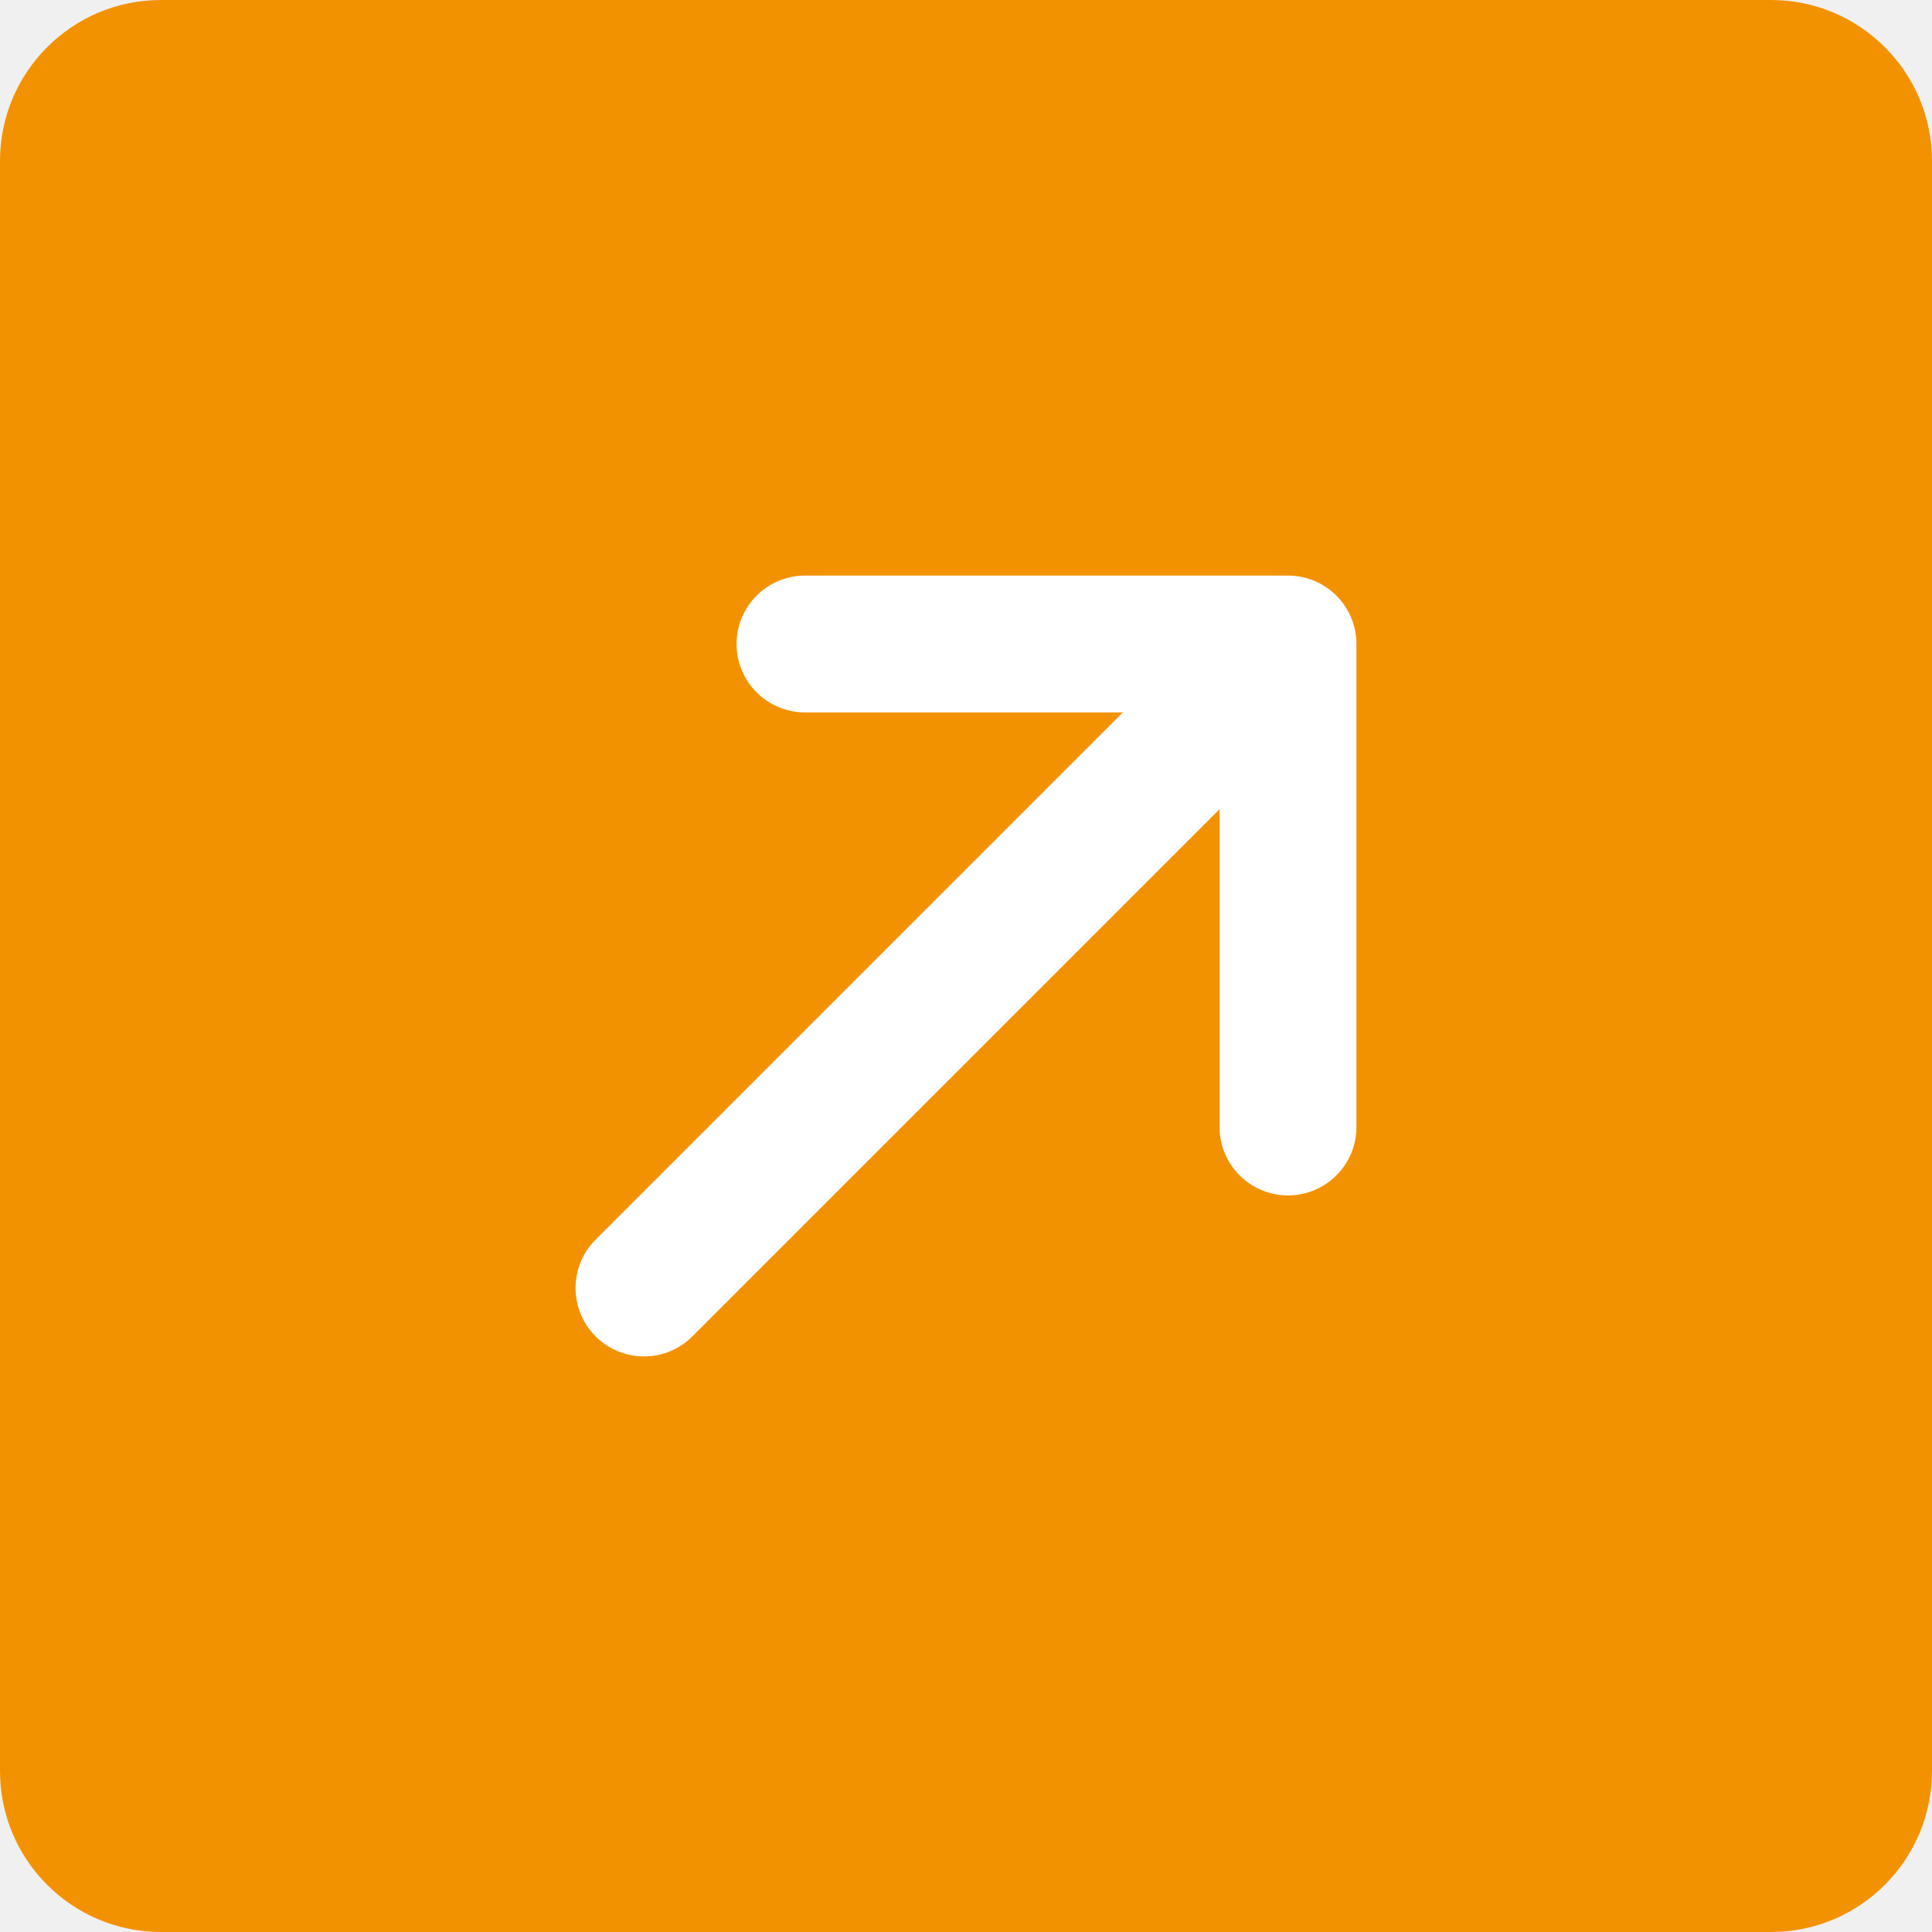
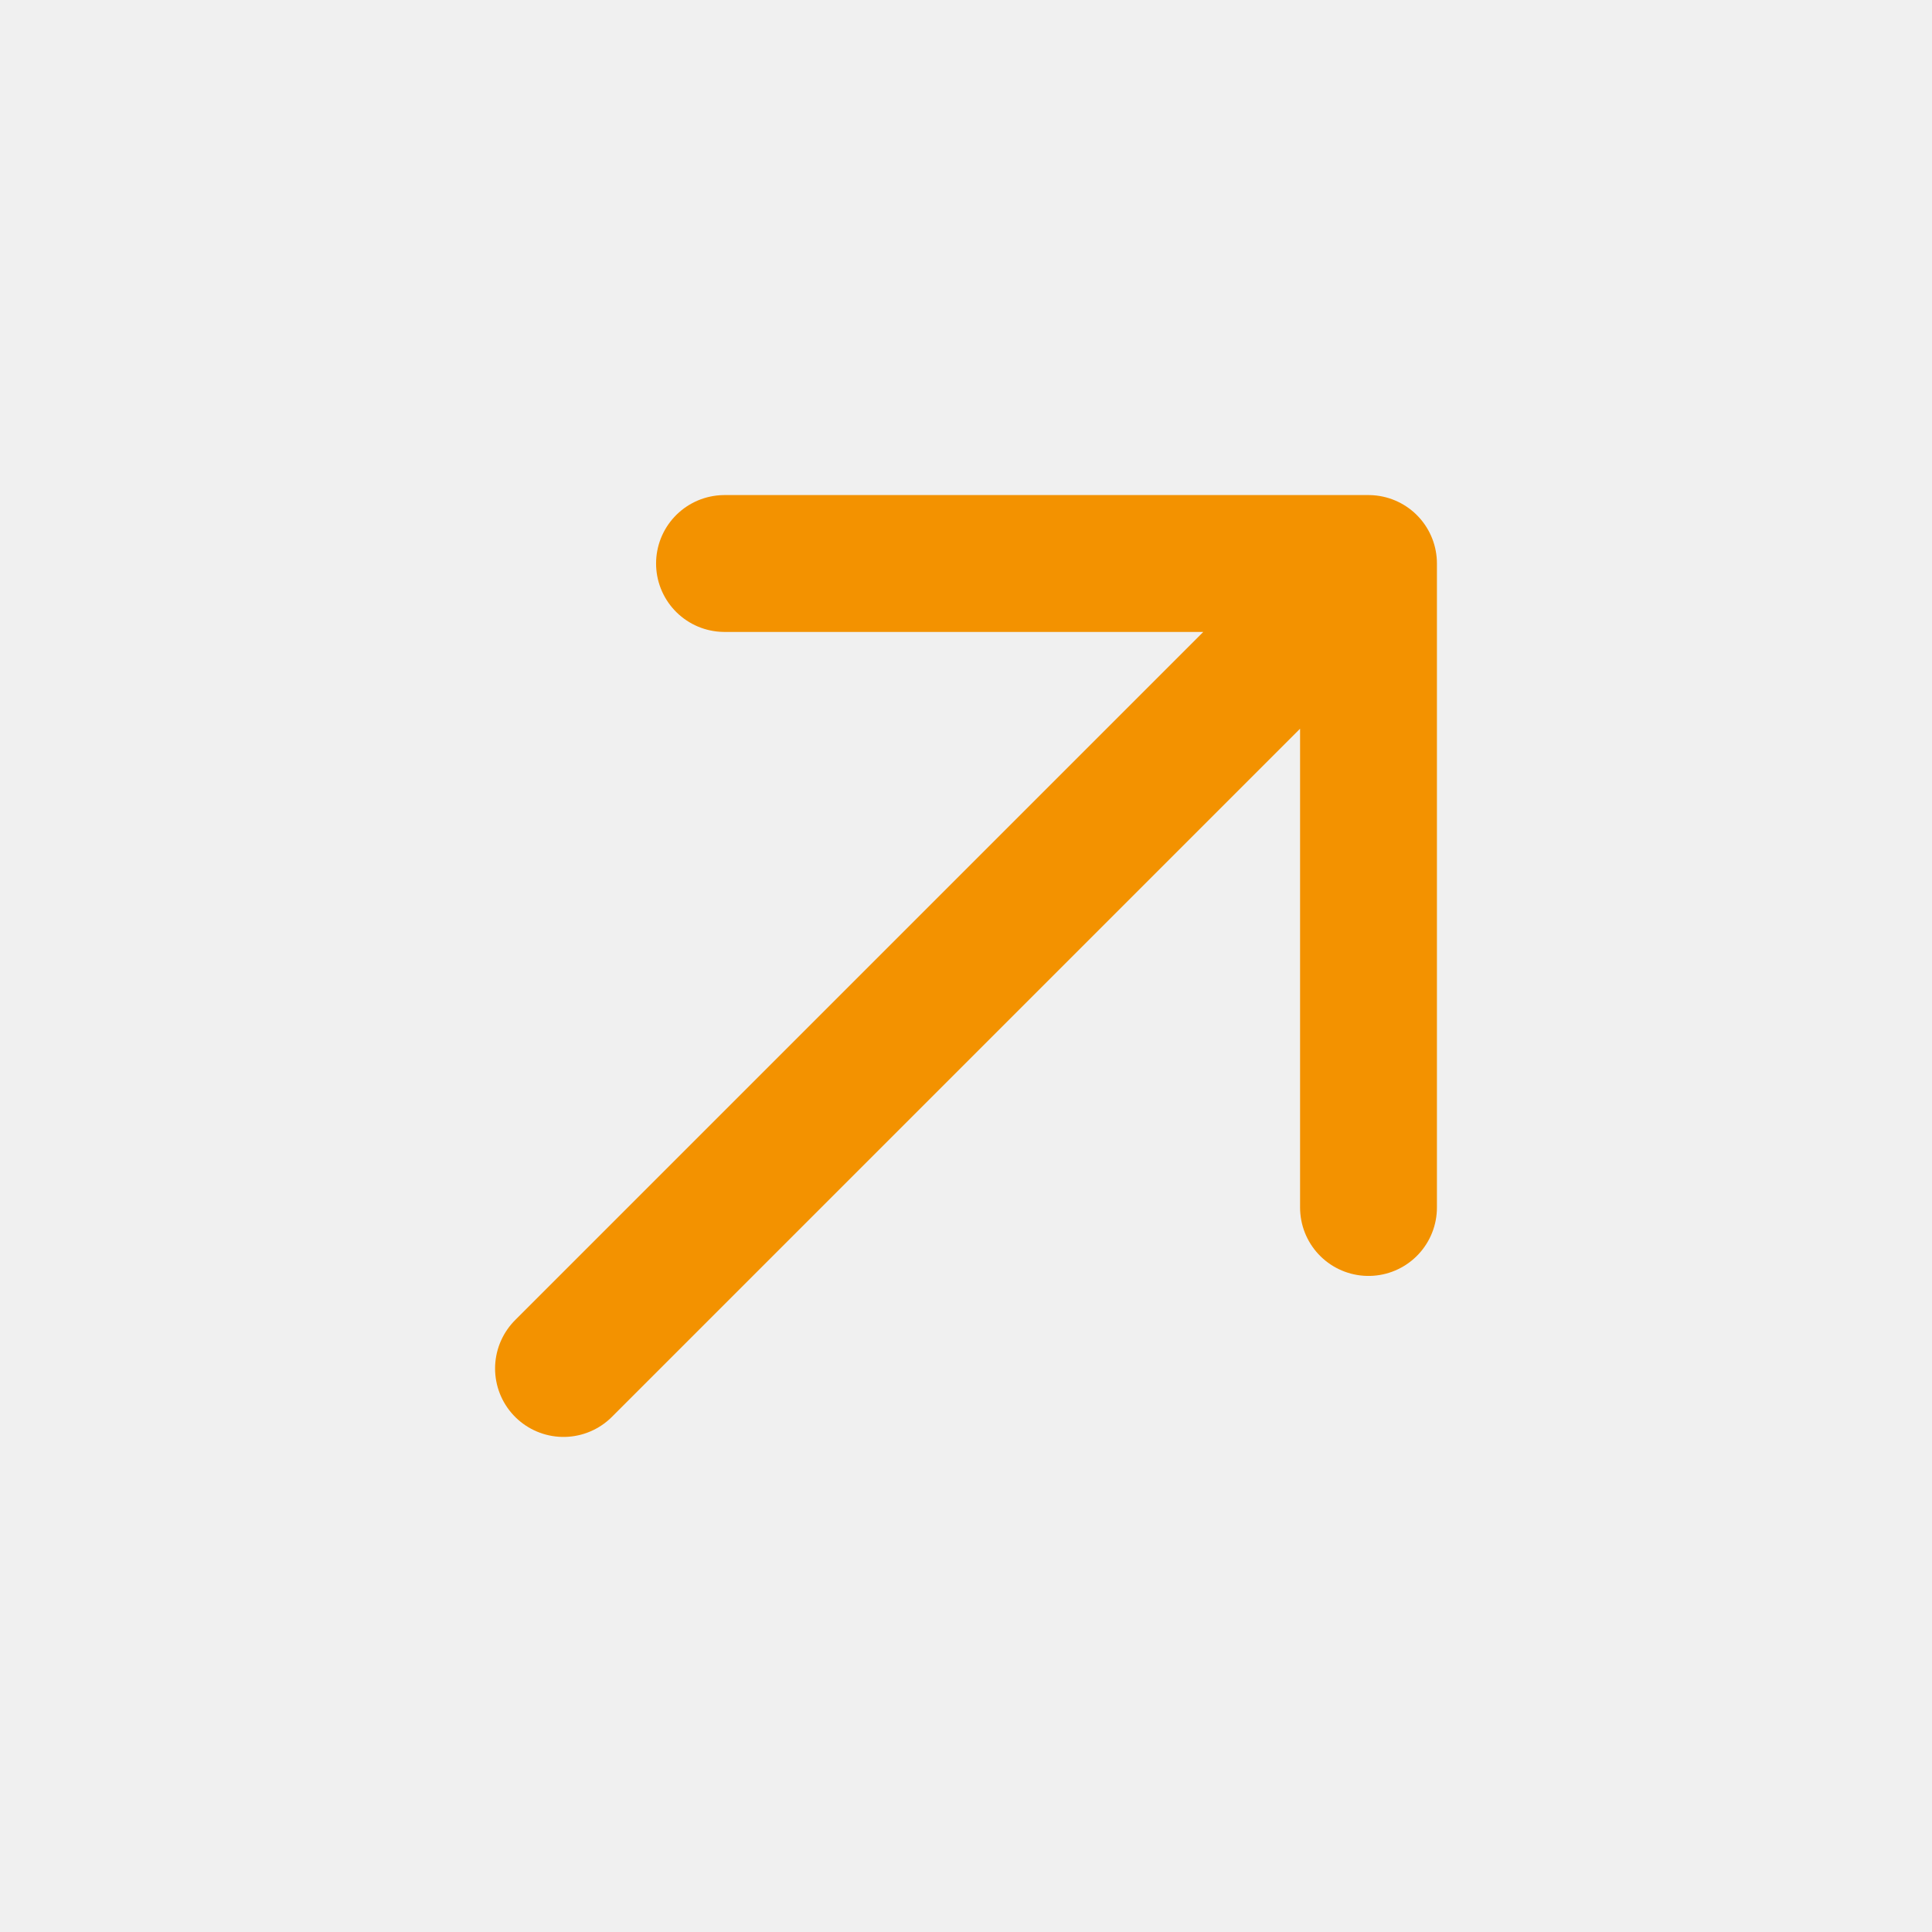
<svg xmlns="http://www.w3.org/2000/svg" viewBox="0 0 24 24" width="24" height="24" role="img" aria-hidden="true">
-   <rect width="24" height="24" rx="2" fill="#f39200" />
-   <path d="M8 16 16 8M10 8h6v6" fill="none" stroke="#ffffff" stroke-width="1.7" stroke-linecap="round" stroke-linejoin="round" />
+   <path d="M7 17 17 7M9 7h8v8" fill="none" stroke="#f39200" stroke-width="1.7" stroke-linecap="round" stroke-linejoin="round" />
</svg>
